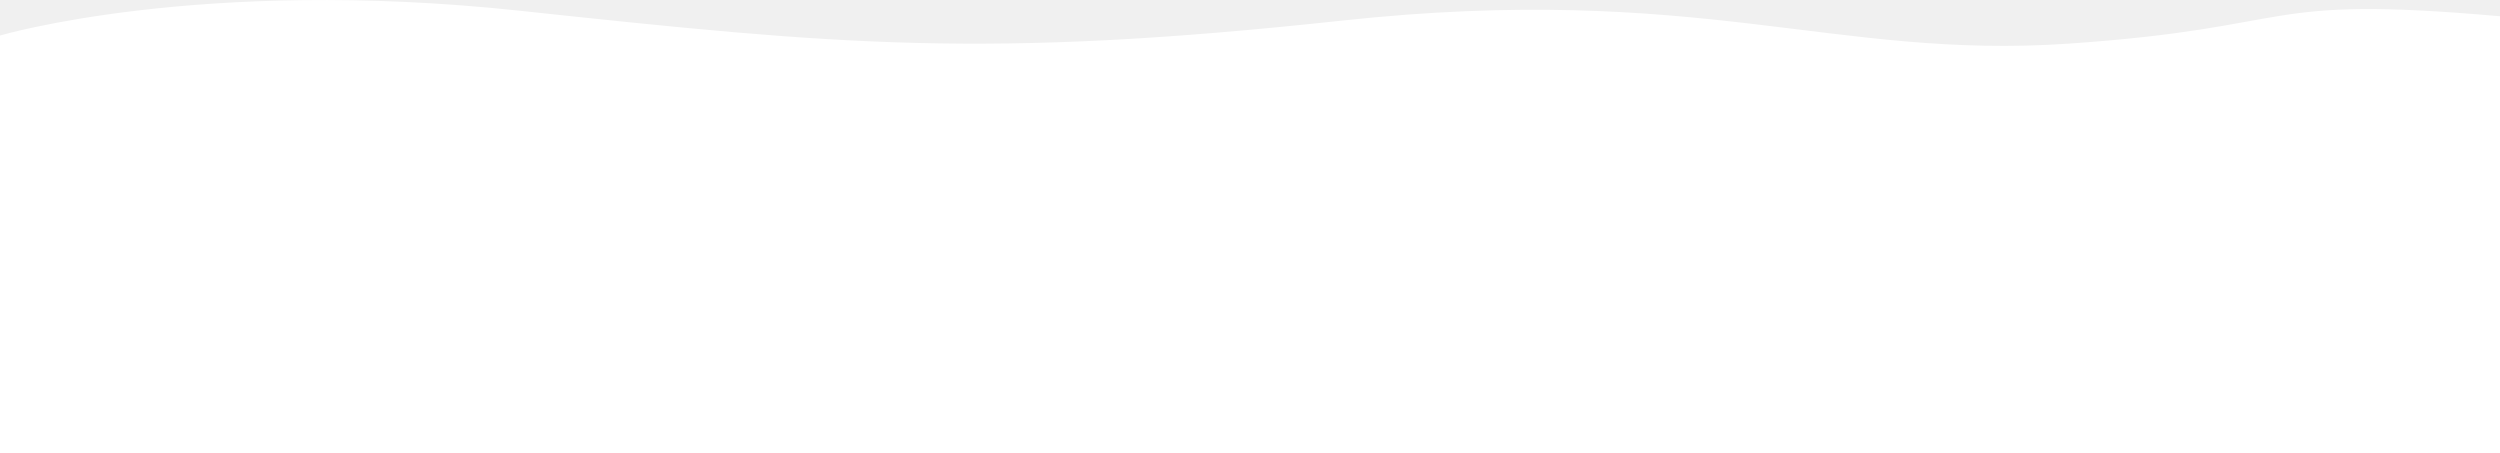
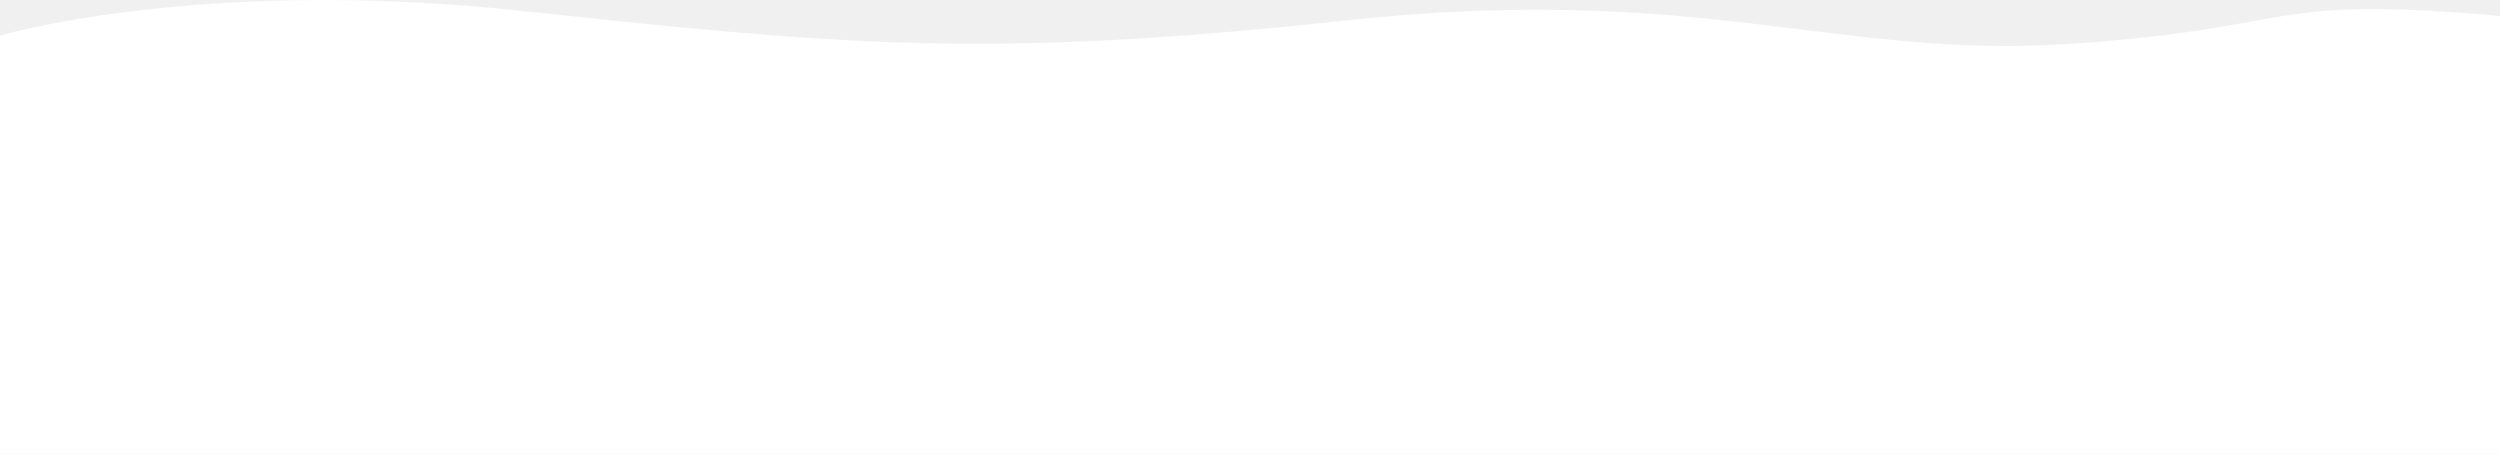
- <svg xmlns="http://www.w3.org/2000/svg" viewBox="0 0 1170 212">
+ <svg xmlns="http://www.w3.org/2000/svg" viewBox="0 0 1168 212">
  <defs>
    <style>.cls-1{fill:#fff;}</style>
  </defs>
  <g id="圖層_2" data-name="圖層 2">
    <g id="圖層_1-2" data-name="圖層 1">
      <path class="cls-1" d="M0,16.63S93.45-11,243,5,460.71,27.7,628,9.65,857.88,28,968.15,20.42s86.91-23,201.85-12.81V212H0Z" />
    </g>
  </g>
</svg>
